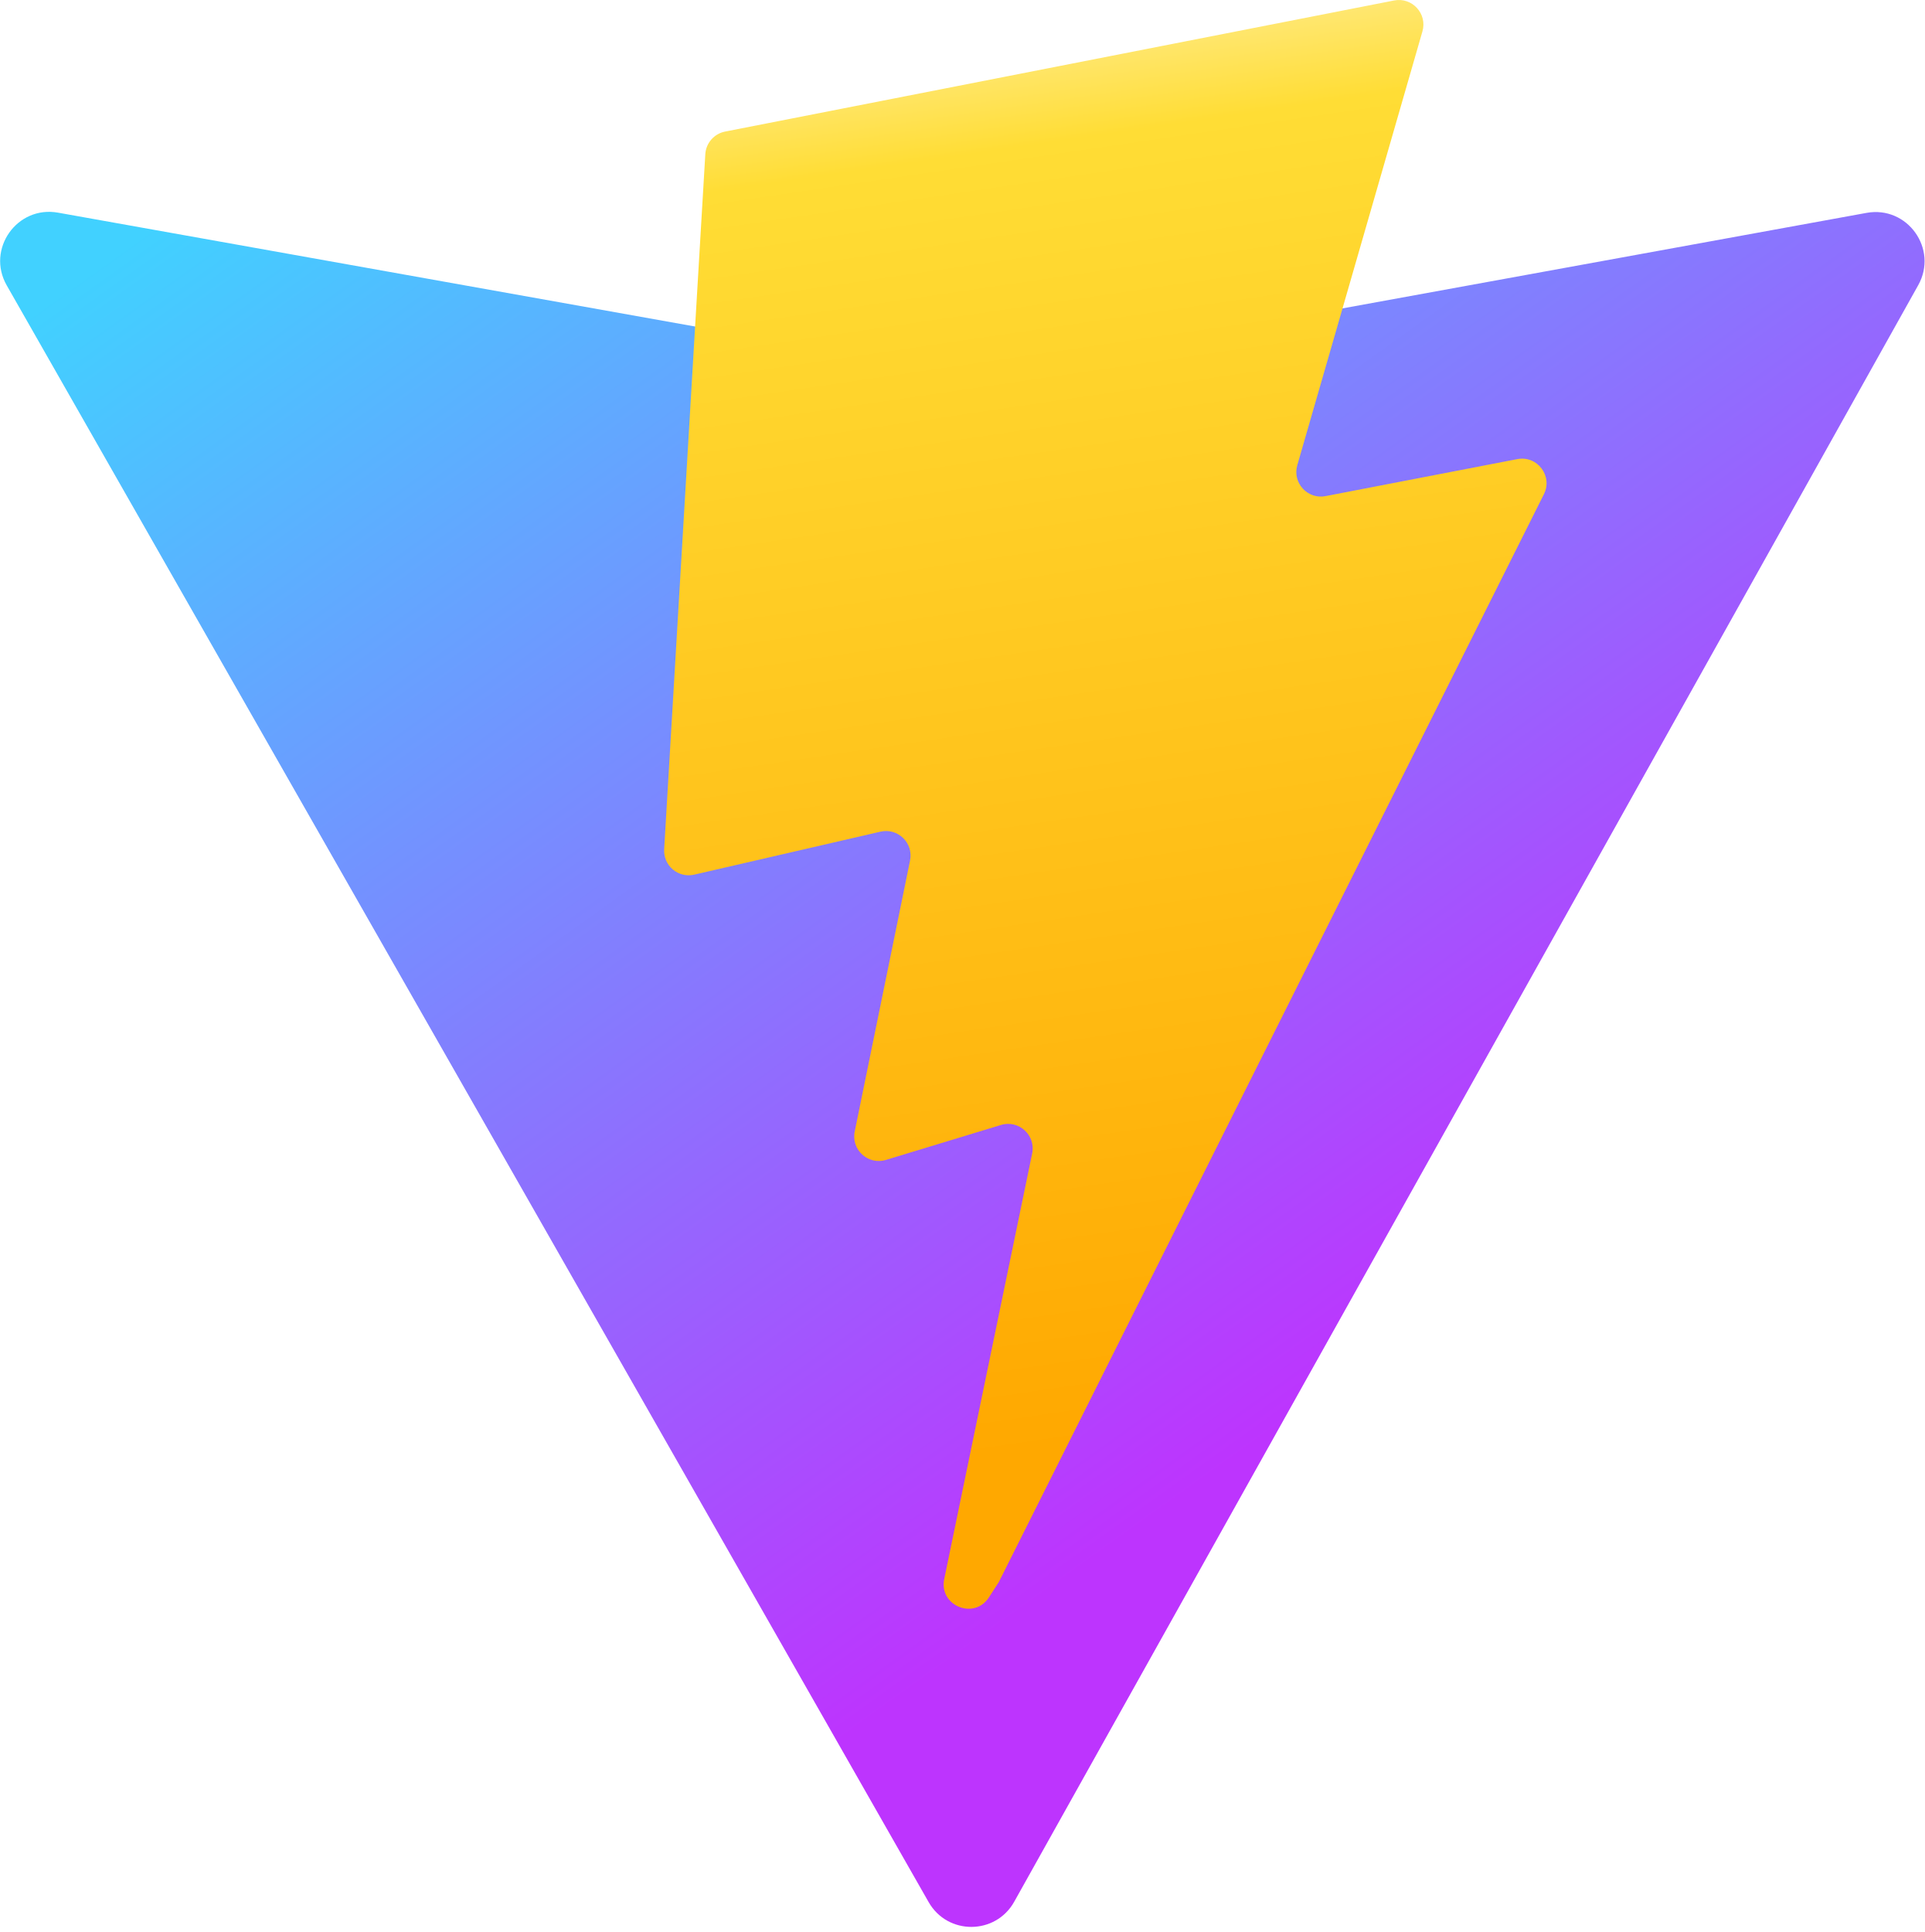
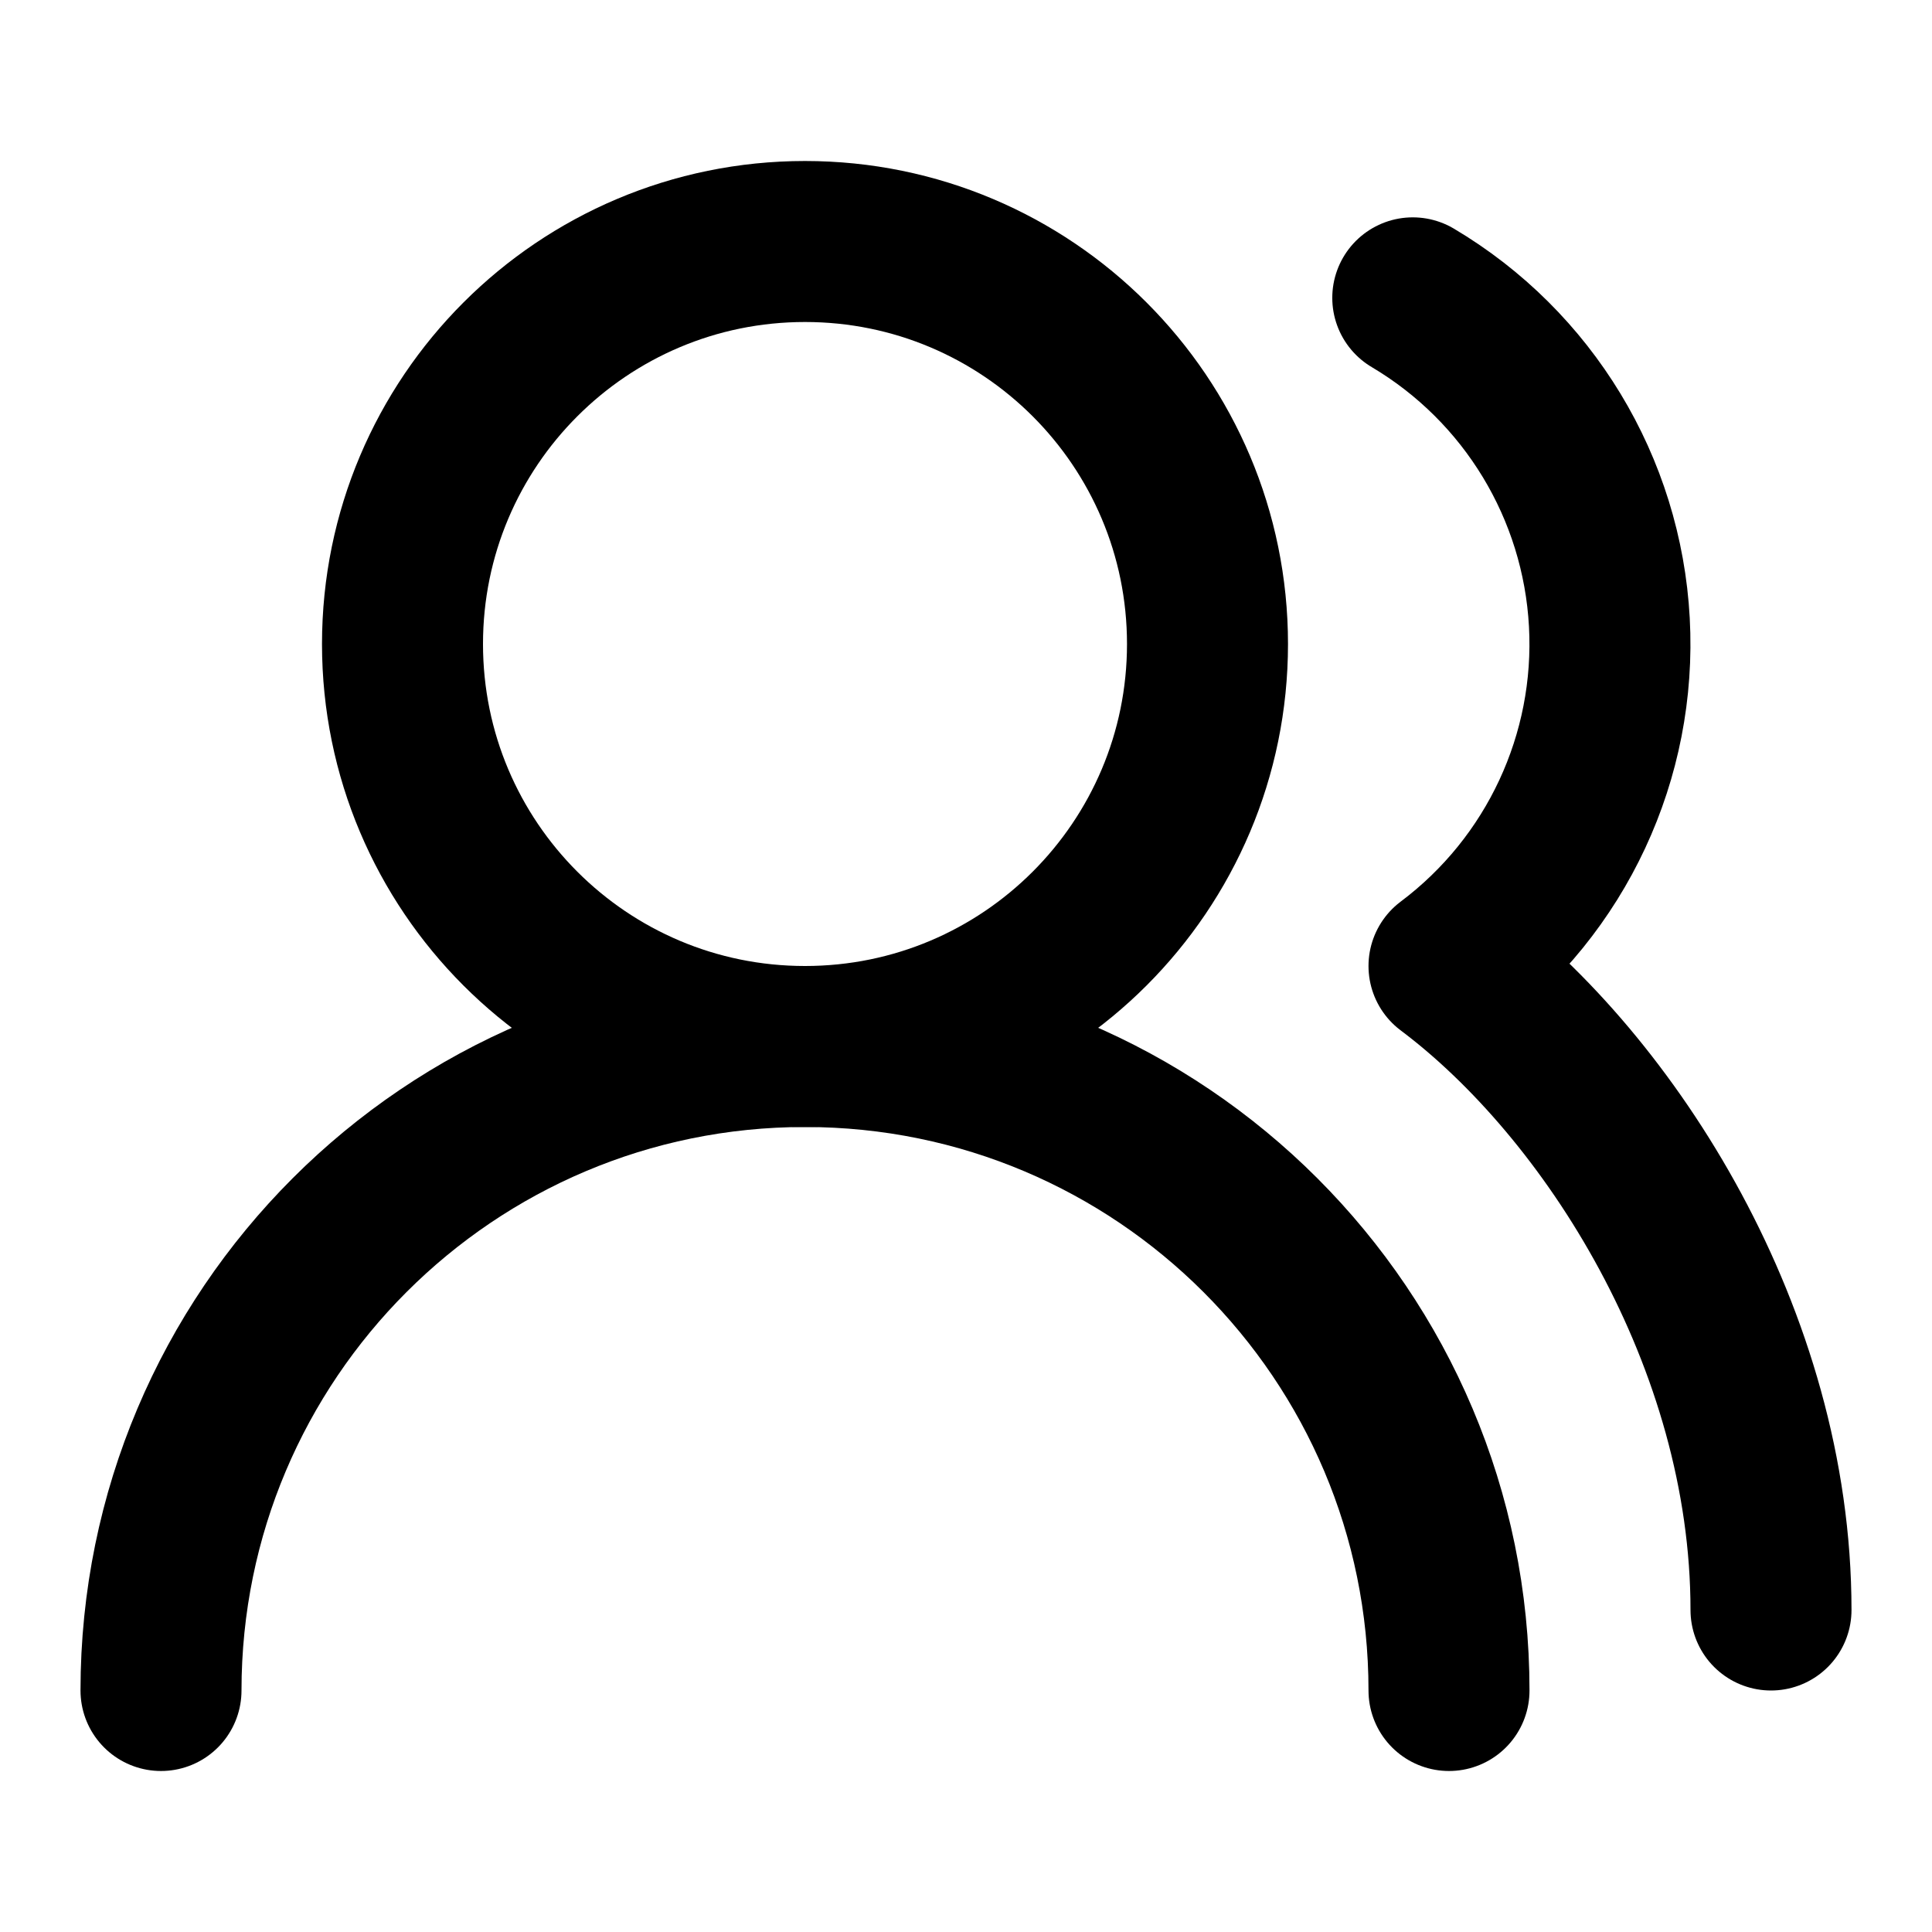
- <svg xmlns="http://www.w3.org/2000/svg" aria-hidden="true" role="img" class="iconify iconify--logos" width="31.88" height="32" preserveAspectRatio="xMidYMid meet" viewBox="0 0 256 257">
-   <defs>
-     <linearGradient id="IconifyId1813088fe1fbc01fb466" x1="-.828%" x2="57.636%" y1="7.652%" y2="78.411%">
-       <stop offset="0%" stop-color="#41D1FF" />
-       <stop offset="100%" stop-color="#BD34FE" />
-     </linearGradient>
-     <linearGradient id="IconifyId1813088fe1fbc01fb467" x1="43.376%" x2="50.316%" y1="2.242%" y2="89.03%">
-       <stop offset="0%" stop-color="#FFEA83" />
-       <stop offset="8.333%" stop-color="#FFDD35" />
-       <stop offset="100%" stop-color="#FFA800" />
-     </linearGradient>
-   </defs>
-   <path fill="url(#IconifyId1813088fe1fbc01fb466)" d="M255.153 37.938L134.897 252.976c-2.483 4.44-8.862 4.466-11.382.048L.875 37.958c-2.746-4.814 1.371-10.646 6.827-9.67l120.385 21.517a6.537 6.537 0 0 0 2.322-.004l117.867-21.483c5.438-.991 9.574 4.796 6.877 9.62Z" />
-   <path fill="url(#IconifyId1813088fe1fbc01fb467)" d="M185.432.063L96.44 17.501a3.268 3.268 0 0 0-2.634 3.014l-5.474 92.456a3.268 3.268 0 0 0 3.997 3.378l24.777-5.718c2.318-.535 4.413 1.507 3.936 3.838l-7.361 36.047c-.495 2.426 1.782 4.5 4.151 3.78l15.304-4.649c2.372-.72 4.652 1.36 4.15 3.788l-11.698 56.621c-.732 3.542 3.979 5.473 5.943 2.437l1.313-2.028l72.516-144.72c1.215-2.423-.88-5.186-3.54-4.672l-25.505 4.922c-2.396.462-4.435-1.77-3.759-4.114l16.646-57.705c.677-2.35-1.37-4.583-3.769-4.113Z" />
+ <svg xmlns="http://www.w3.org/2000/svg" width="24" height="24" viewBox="0 0 24 24" fill="none" stroke="currentColor" stroke-width="2" stroke-linecap="round" stroke-linejoin="round" className="lucide lucide-users-round">
+   <path d="M18 21a8 8 0 0 0-16 0" />
+   <circle cx="10" cy="8" r="5" />
+   <path d="M22 20c0-3.37-2-6.5-4-8a5 5 0 0 0-.45-8.3" />
</svg>
